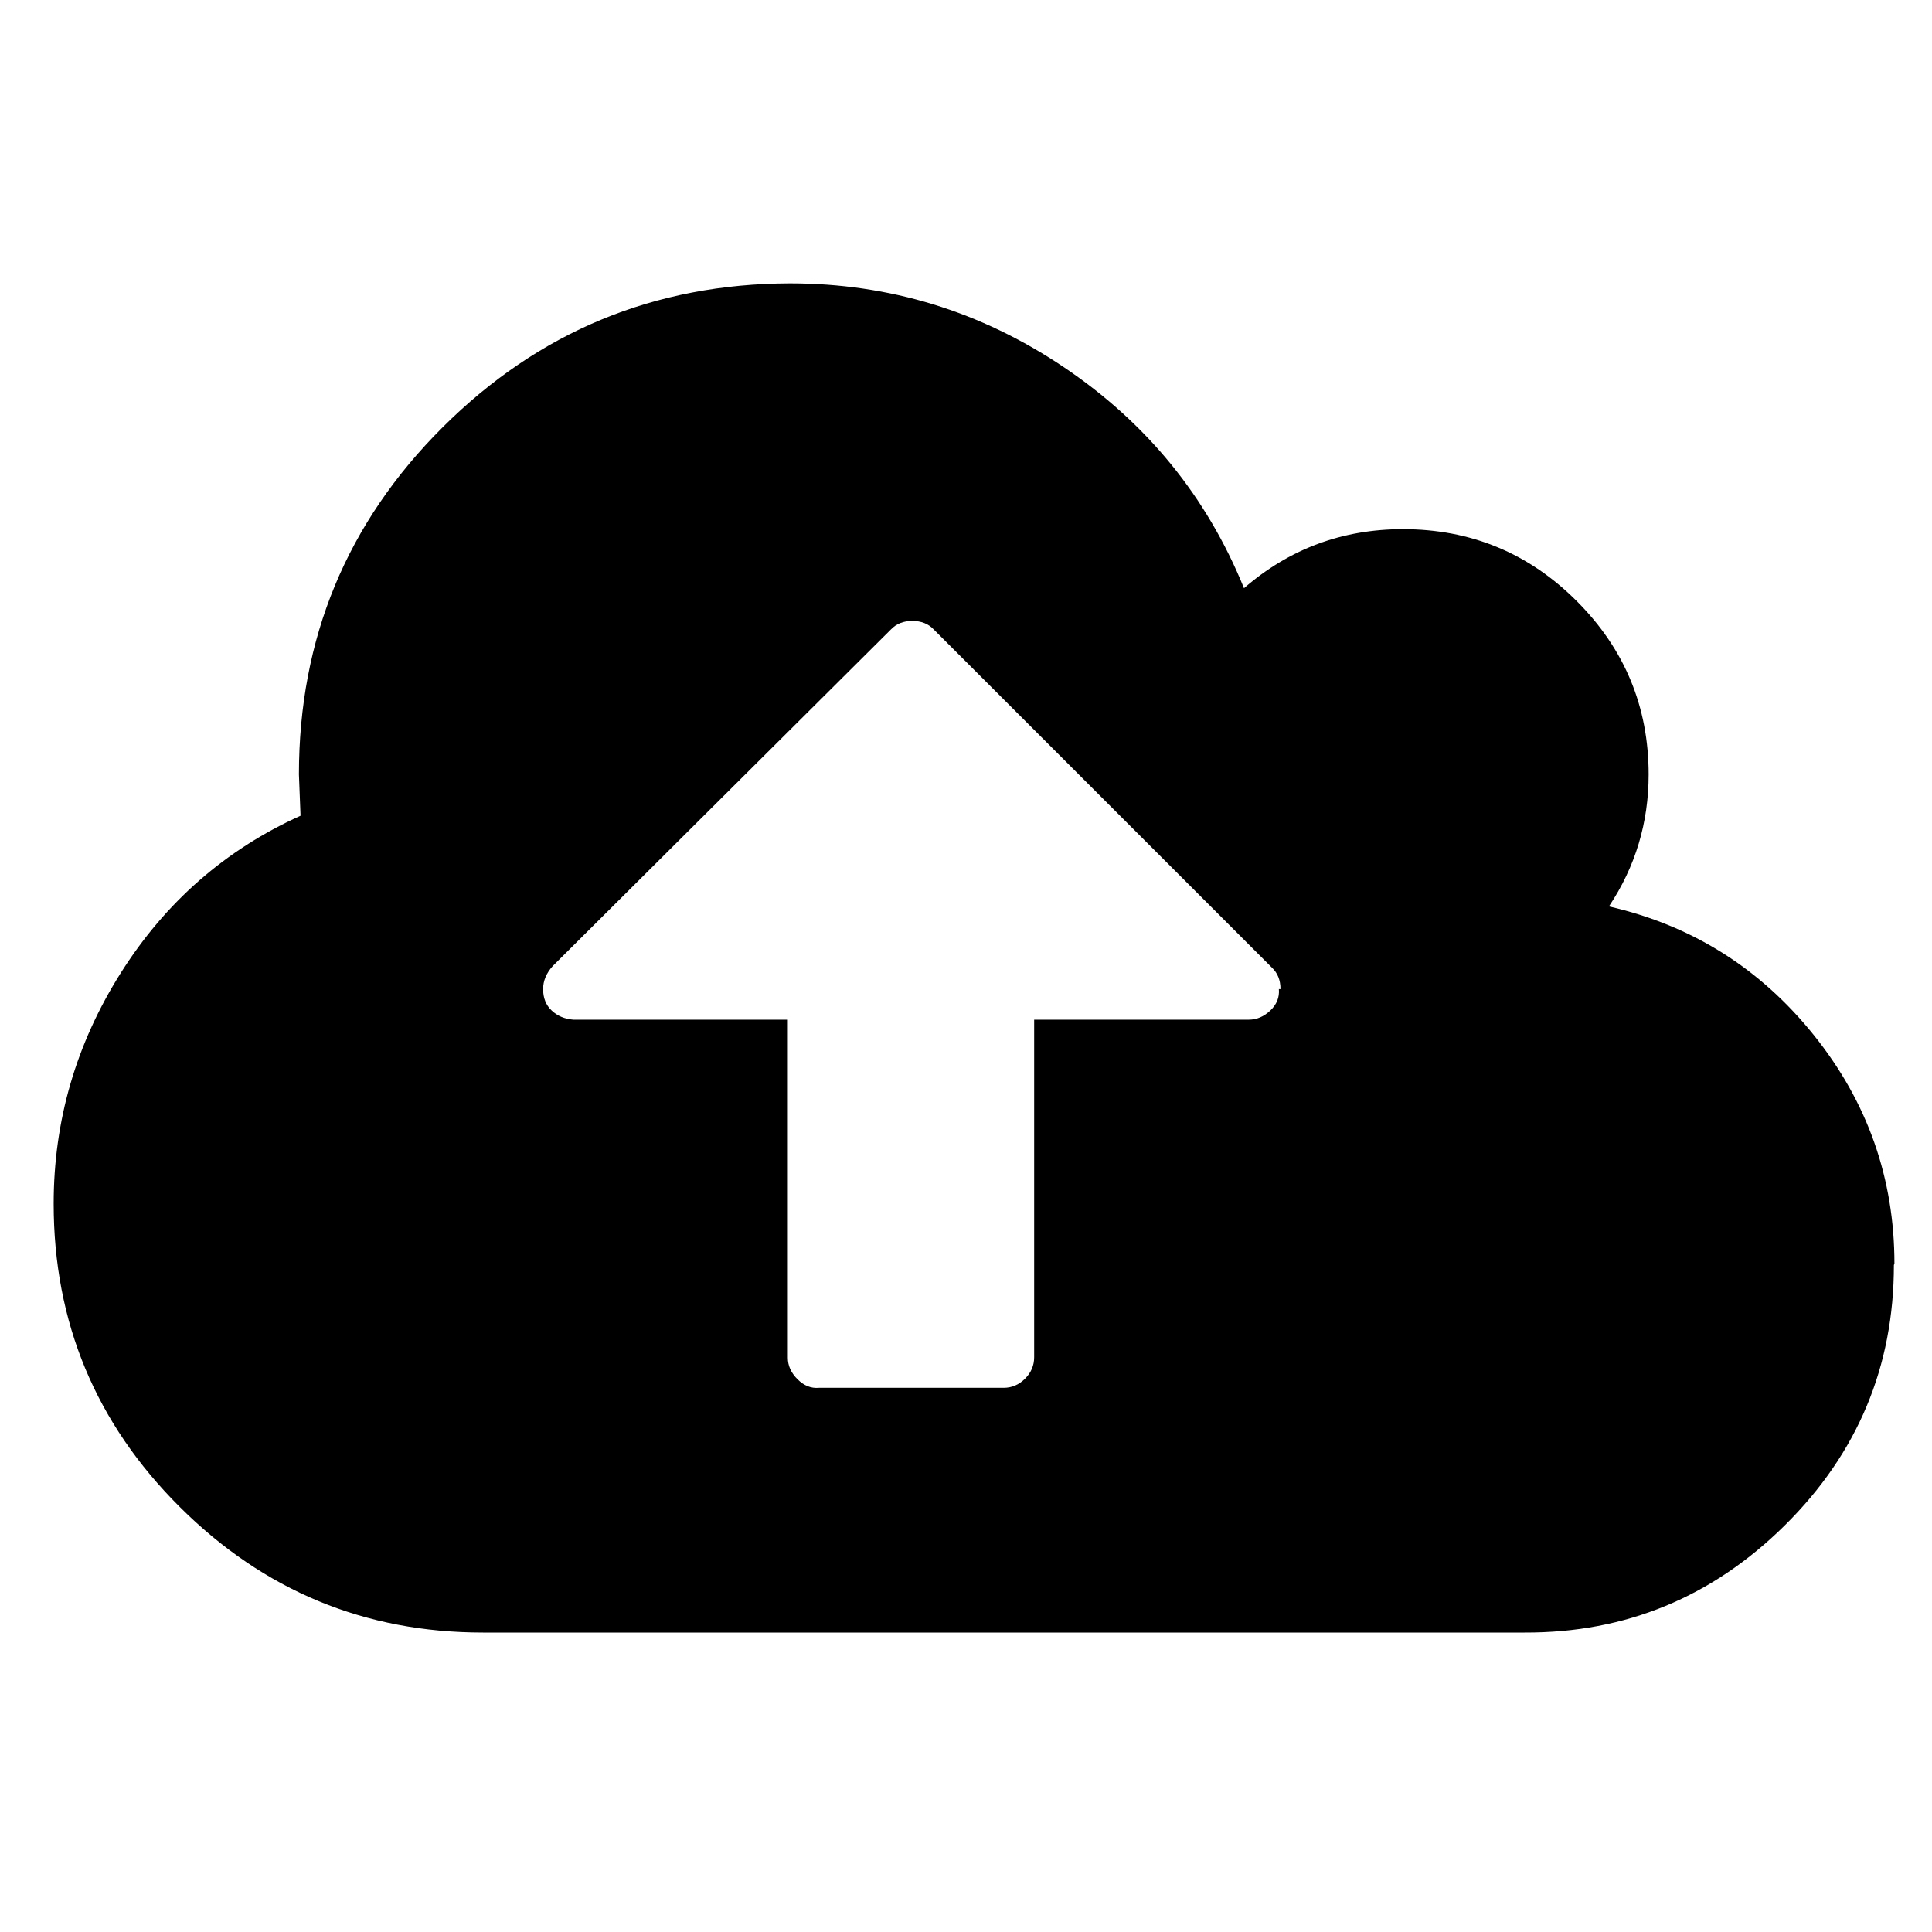
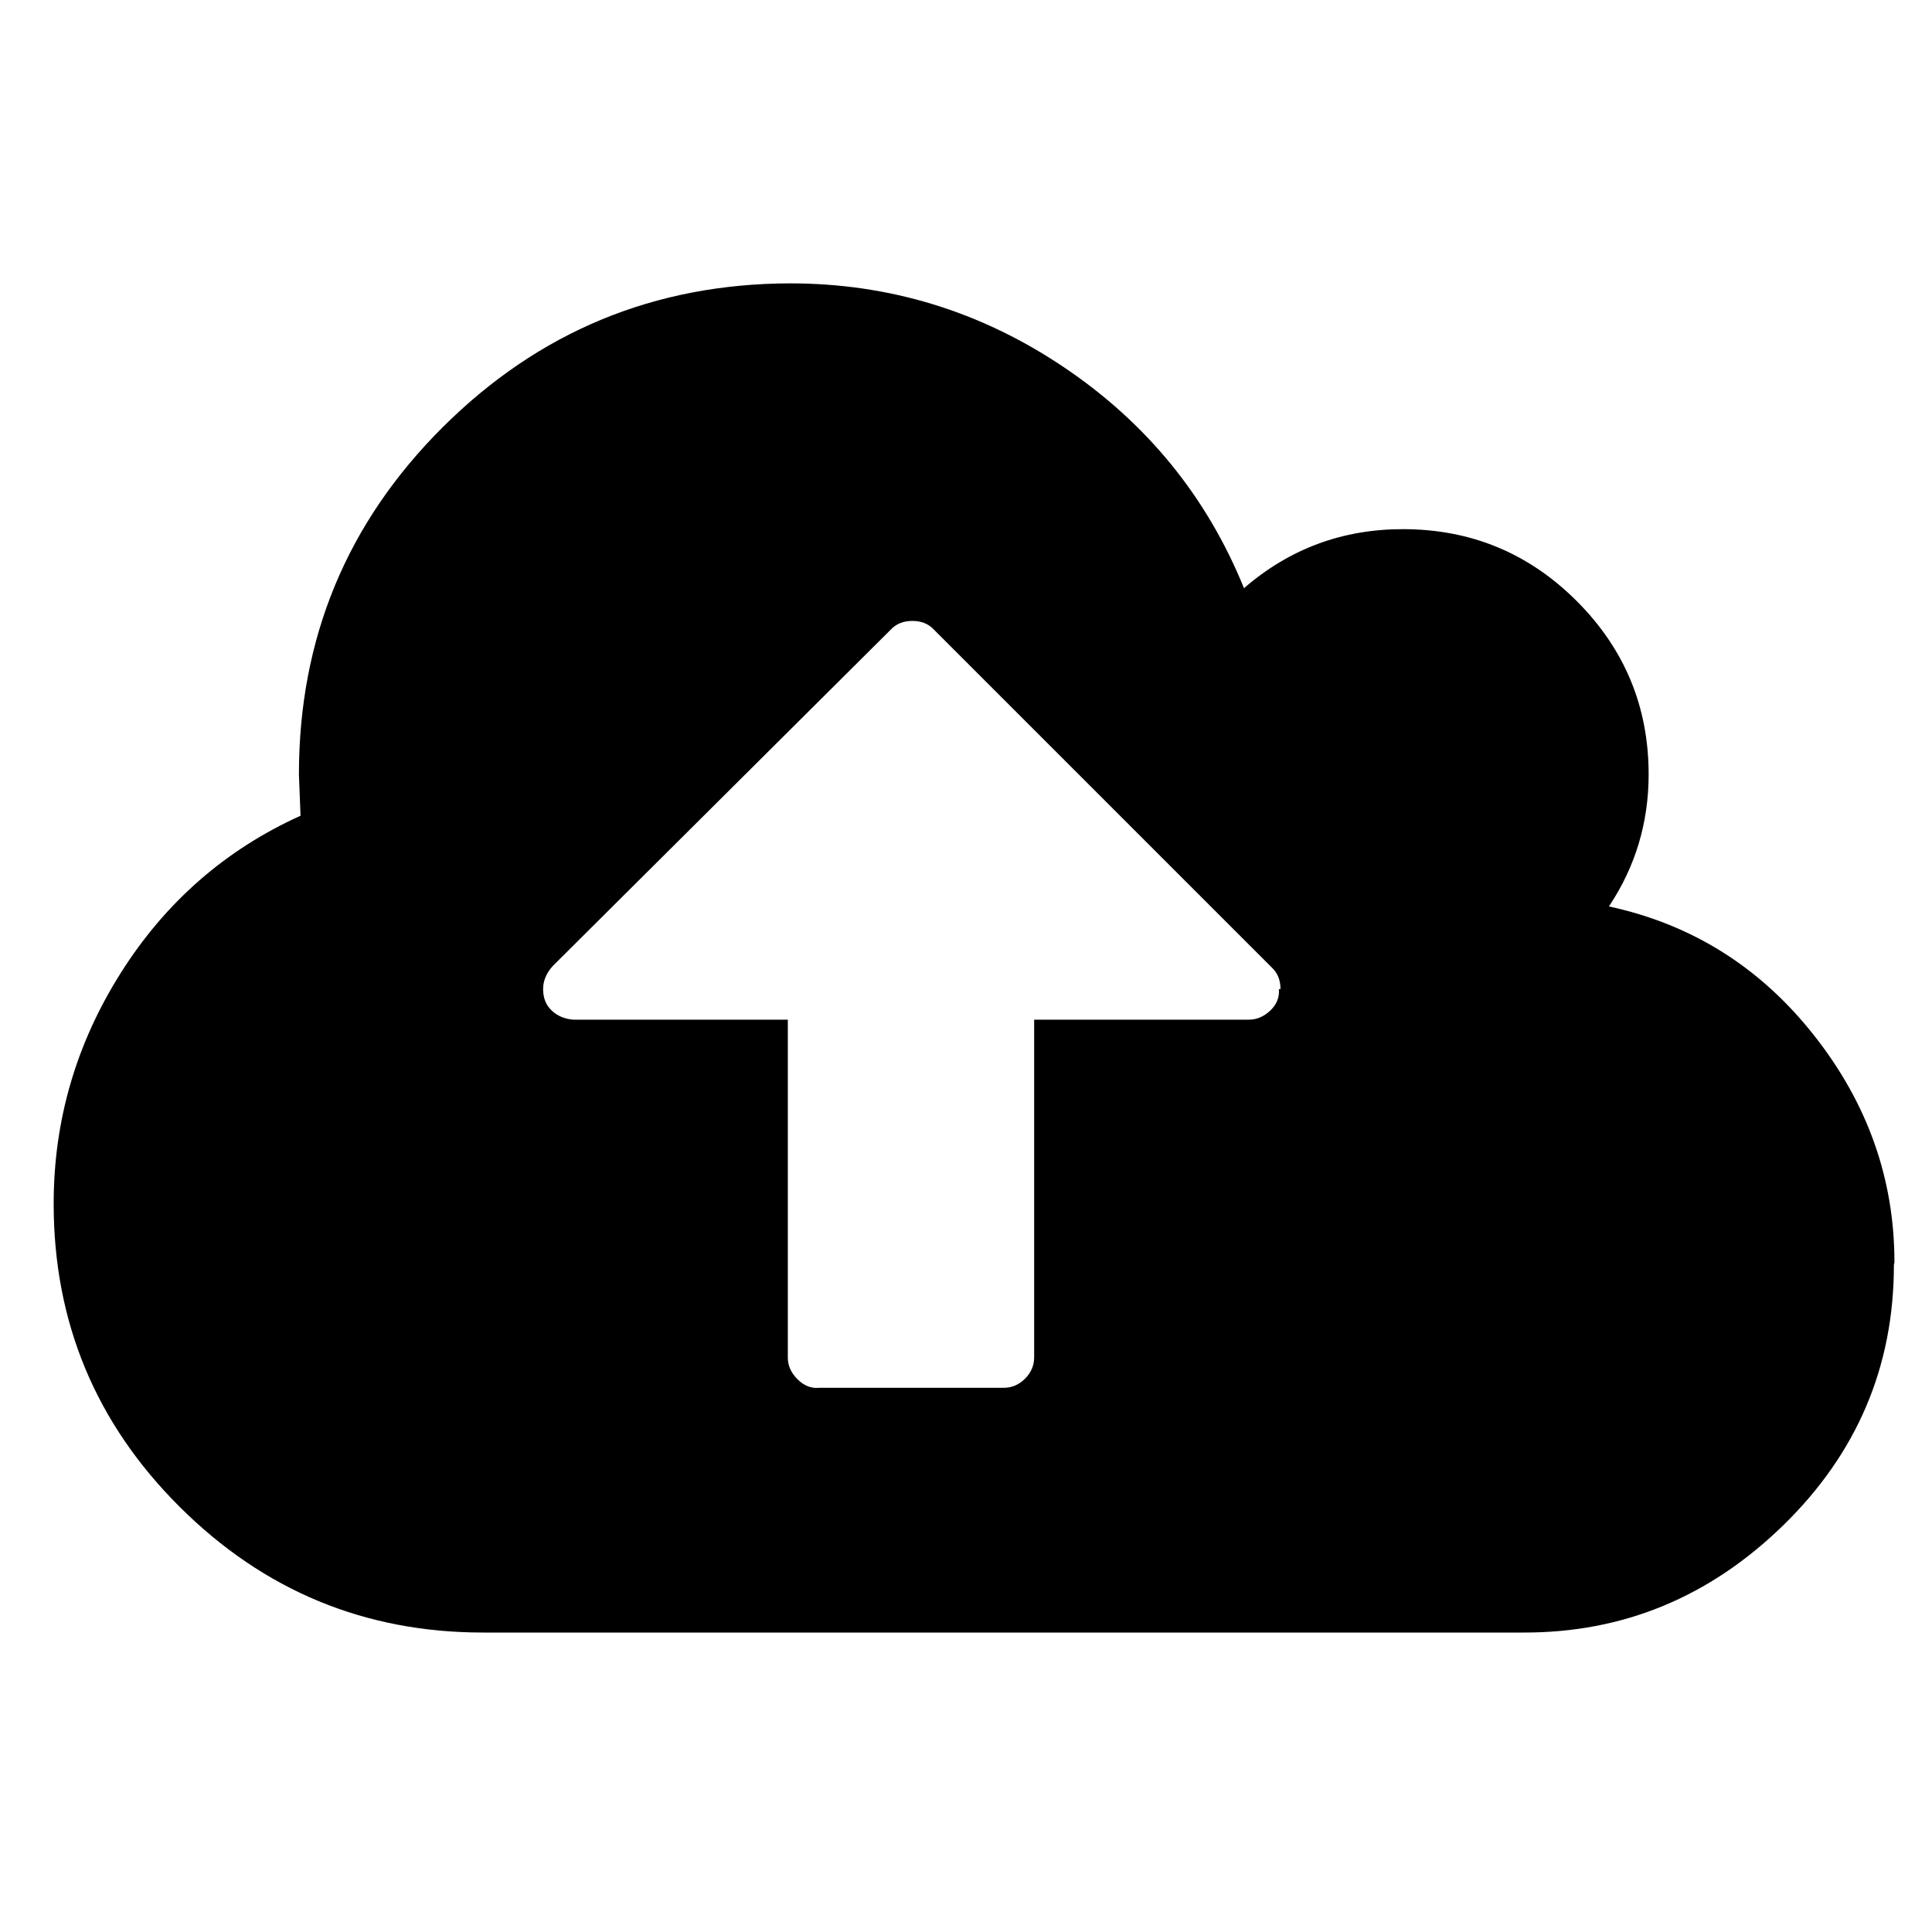
<svg xmlns="http://www.w3.org/2000/svg" width="36" height="36" viewBox="-1 -3 36 36">
-   <path d="M22.86 15.43q0-.25-.16-.4l-6.3-6.3q-.15-.16-.4-.16t-.4.16L9.3 15q-.18.2-.18.43 0 .25.16.4t.4.17h4v6.3q0 .22.18.4t.4.16h3.44q.23 0 .4-.17t.17-.4V16h4q.22 0 .4-.17t.16-.4zm11.43 5.14q0 2.84-2.03 4.85t-4.85 2H8q-3.3 0-5.65-2.34T0 19.43q0-2.32 1.25-4.3T4.6 12.2l-.03-.77q0-3.8 2.68-6.47t6.47-2.68q2.78 0 5.1 1.56t3.36 4.12q1.27-1.1 2.96-1.1 1.9 0 3.24 1.34t1.34 3.23q0 1.35-.74 2.46 2.32.53 3.82 2.4t1.5 4.26z" />
+   <path d="M22.86 15.43q0-.25-.16-.4l-6.3-6.3q-.15-.16-.4-.16t-.4.16L9.3 15q-.18.2-.18.43 0 .25.16.4t.4.17h4v6.3q0 .22.18.4t.4.16h3.44q.23 0 .4-.17t.17-.4V16h4q.22 0 .4-.17t.16-.4zm11.43 5.14q0 2.84-2.06 4.85t-4.85 2H8q-3.3 0-5.65-2.34T0 19.43q0-2.32 1.25-4.3T4.6 12.2l-.03-.77q0-3.8 2.68-6.47t6.47-2.68q2.78 0 5.1 1.56t3.36 4.12q1.27-1.1 2.96-1.1 1.9 0 3.24 1.34t1.34 3.23q0 1.35-.74 2.46 2.32.5 3.82 2.4t1.5 4.23z" />
</svg>
